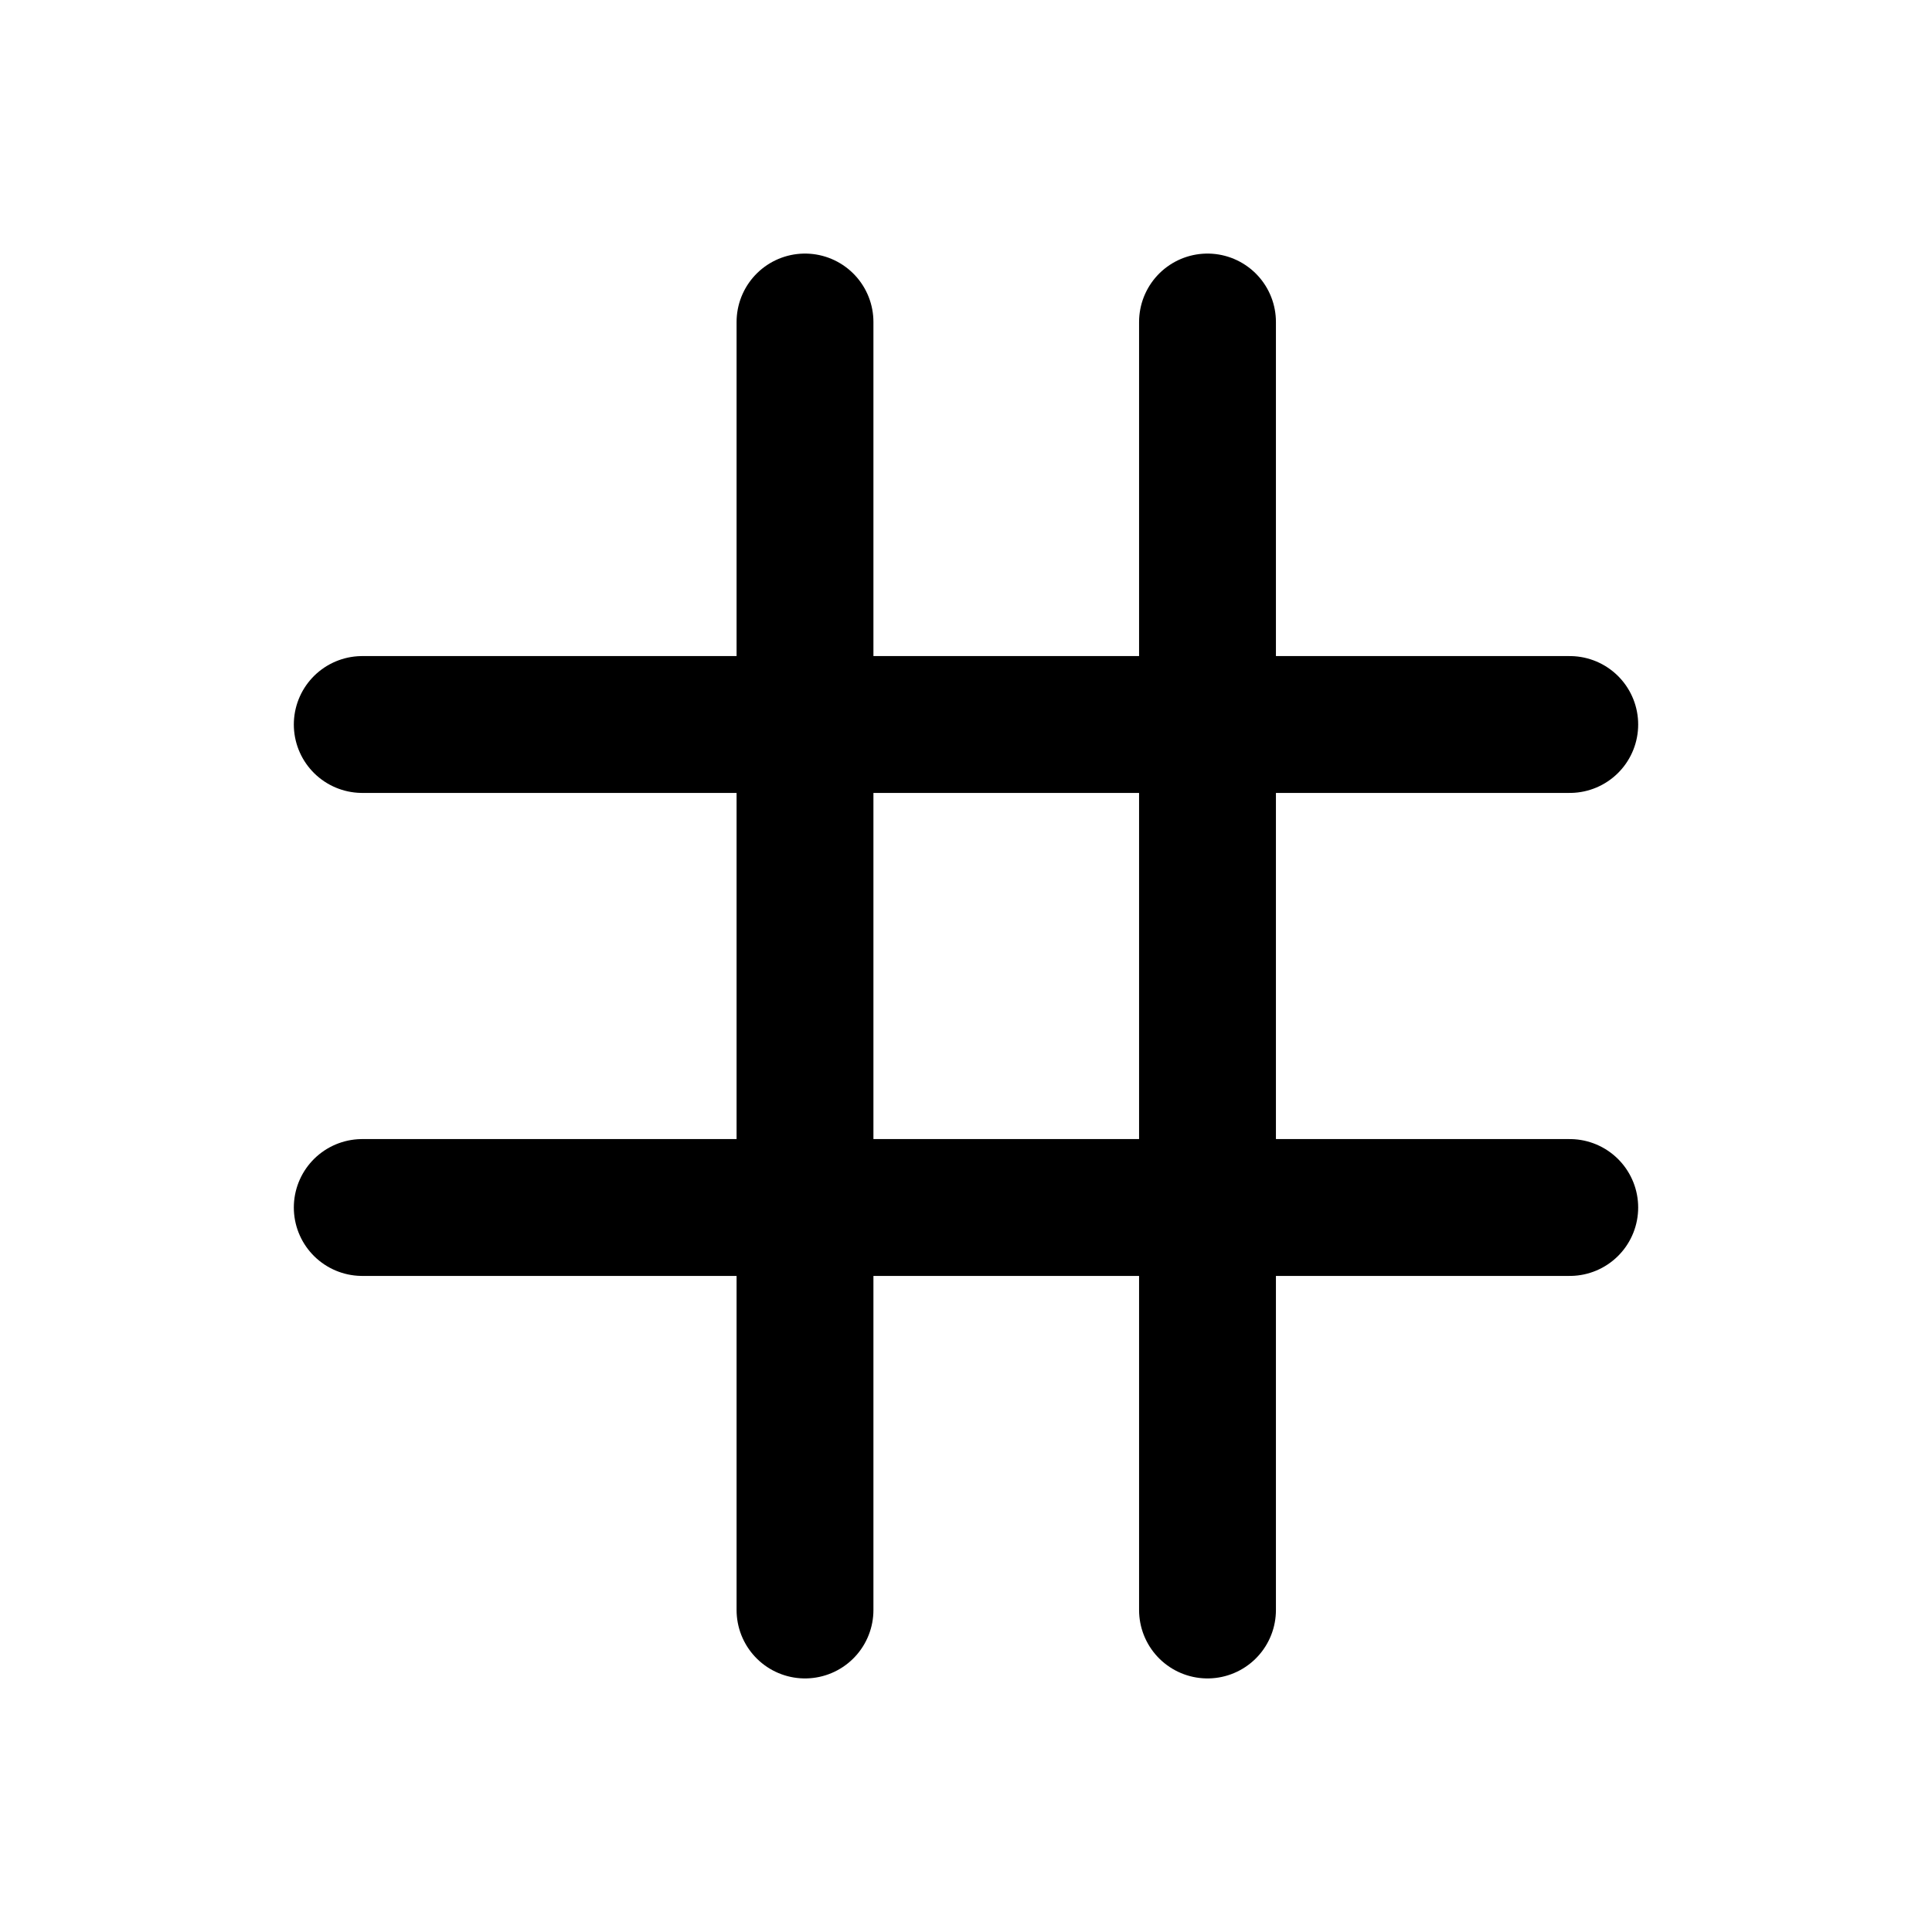
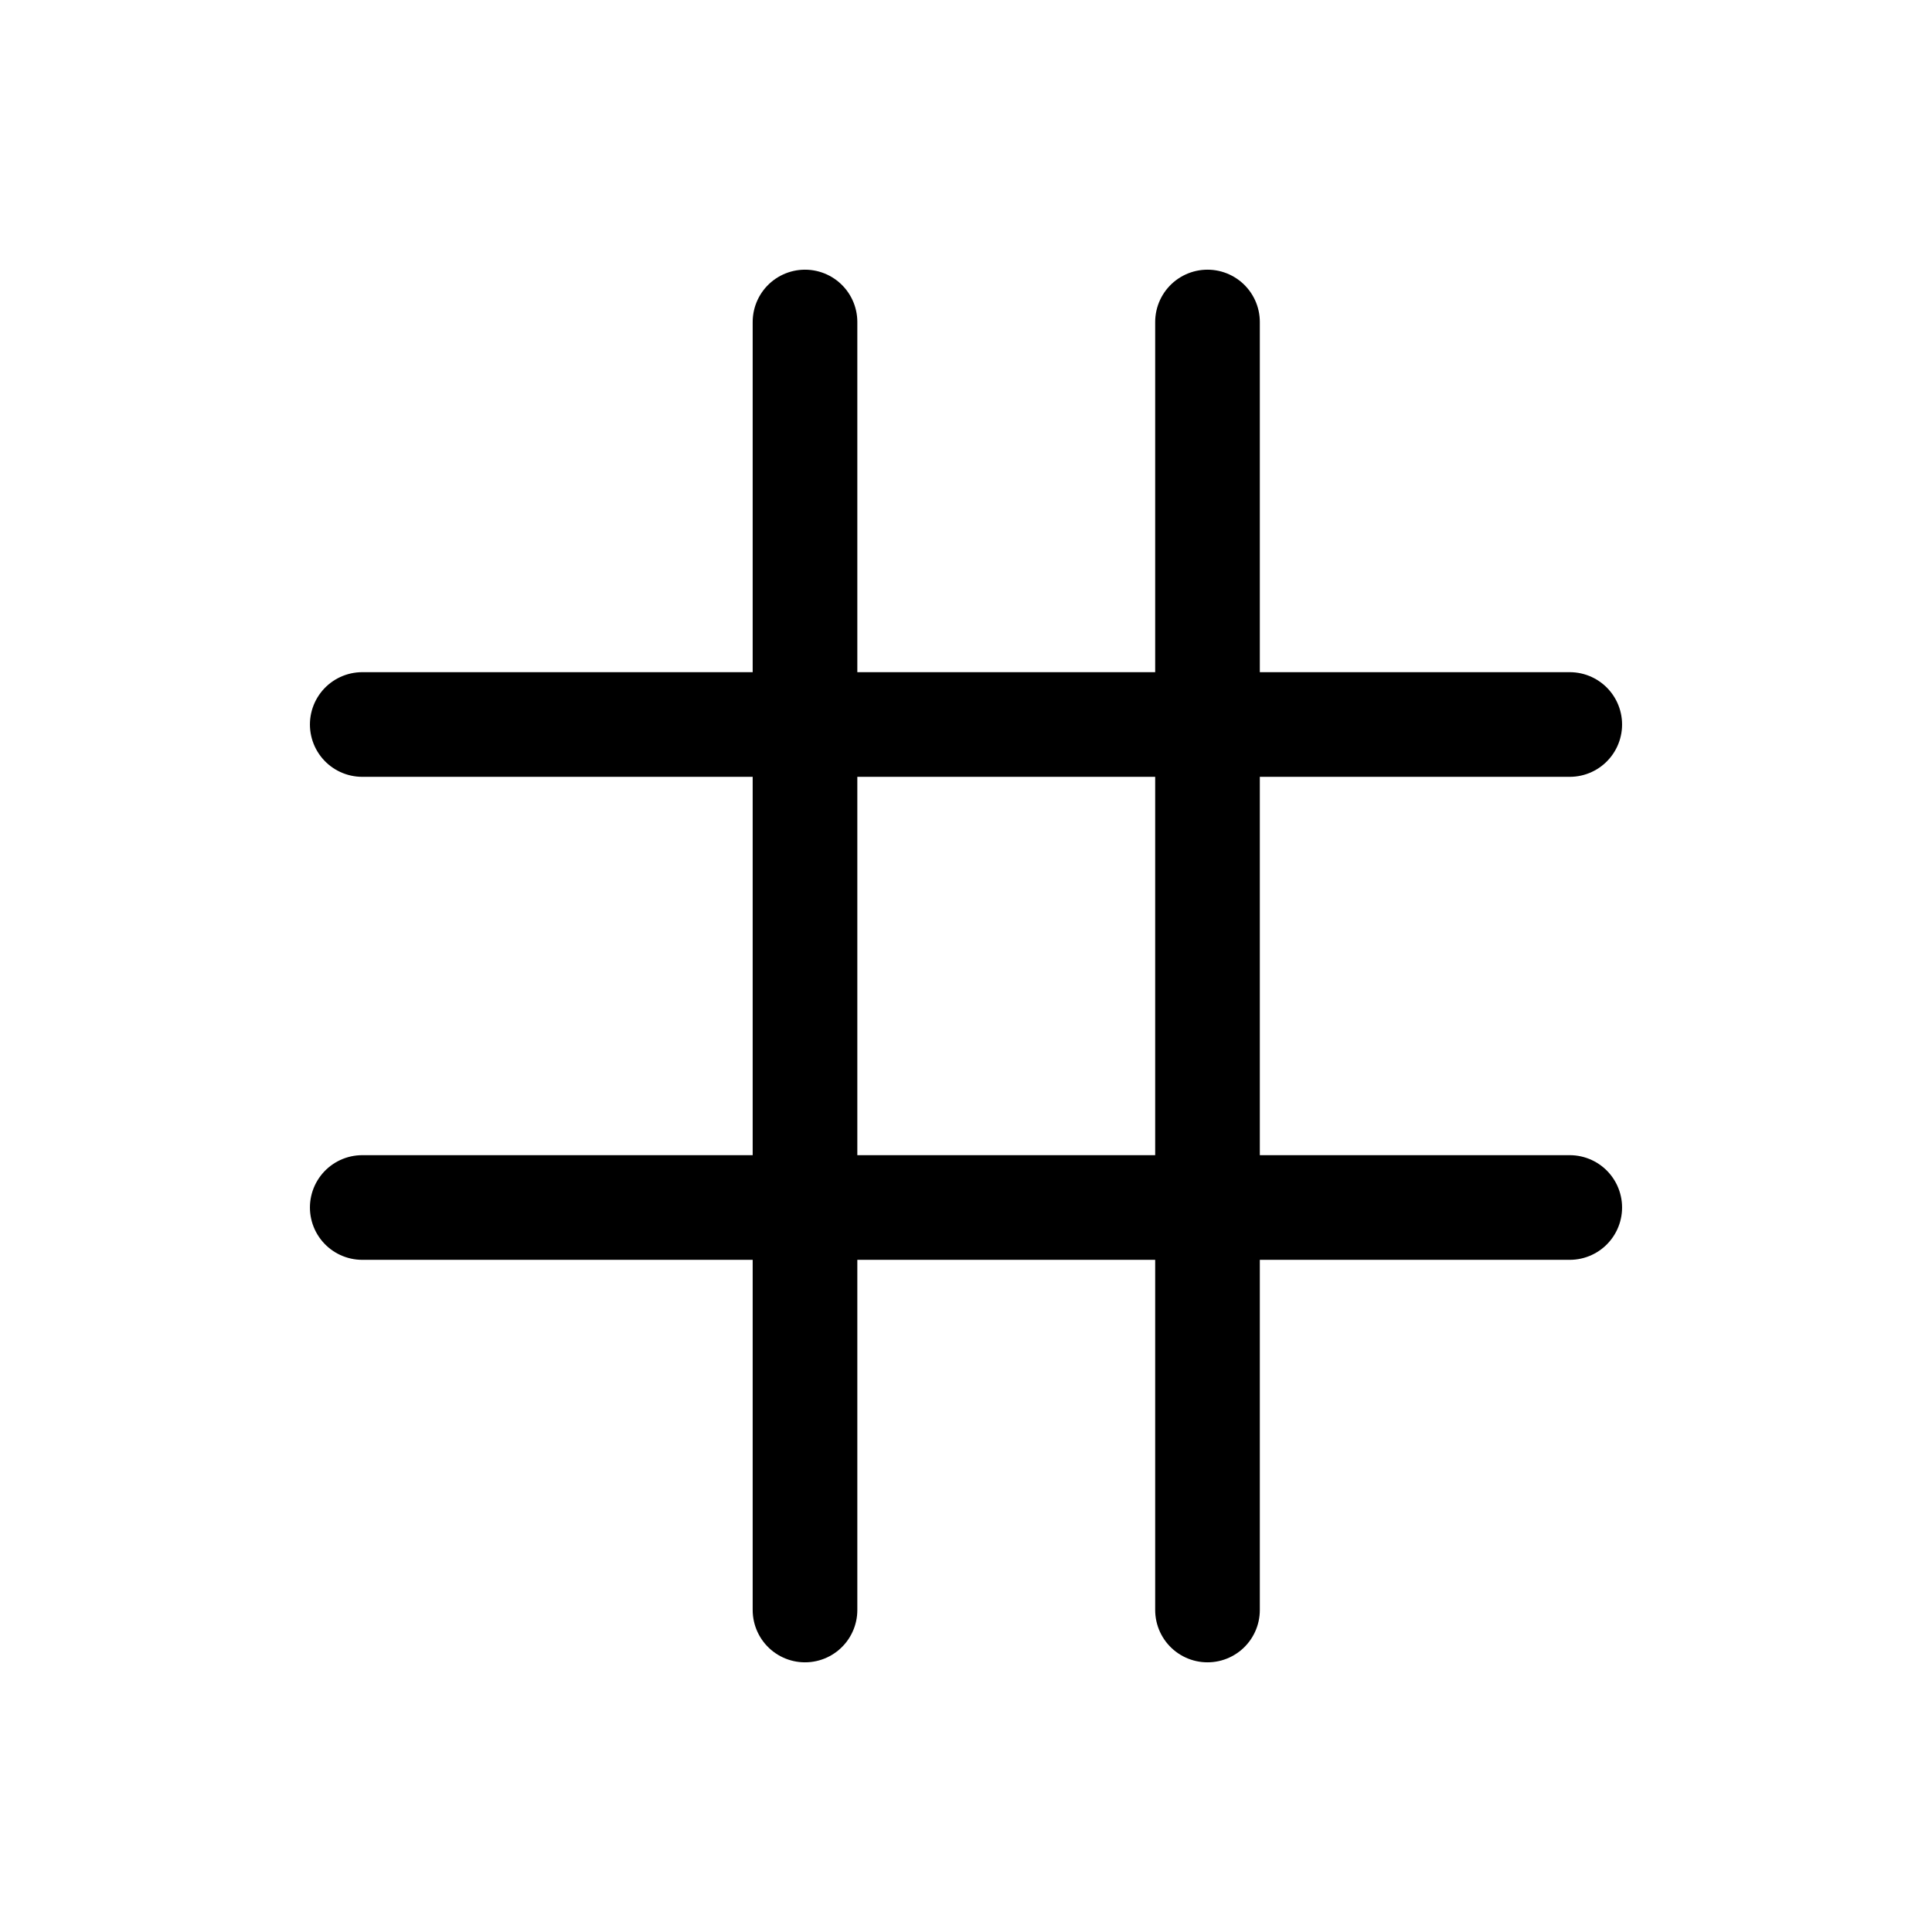
- <svg xmlns="http://www.w3.org/2000/svg" width="24" height="24" viewBox="0 0 24 24" fill="none" stroke="currentColor" stroke-width="1.7" stroke-linecap="round" stroke-linejoin="round">
+ <svg xmlns="http://www.w3.org/2000/svg" width="24" height="24" viewBox="0 0 24 24" fill="none" stroke="currentColor" stroke-width="1.3" stroke-linecap="round" stroke-linejoin="round">
  <path d="M4.5 9h15M4.5 15h15M10 4v16M15 4v16" />
</svg>
